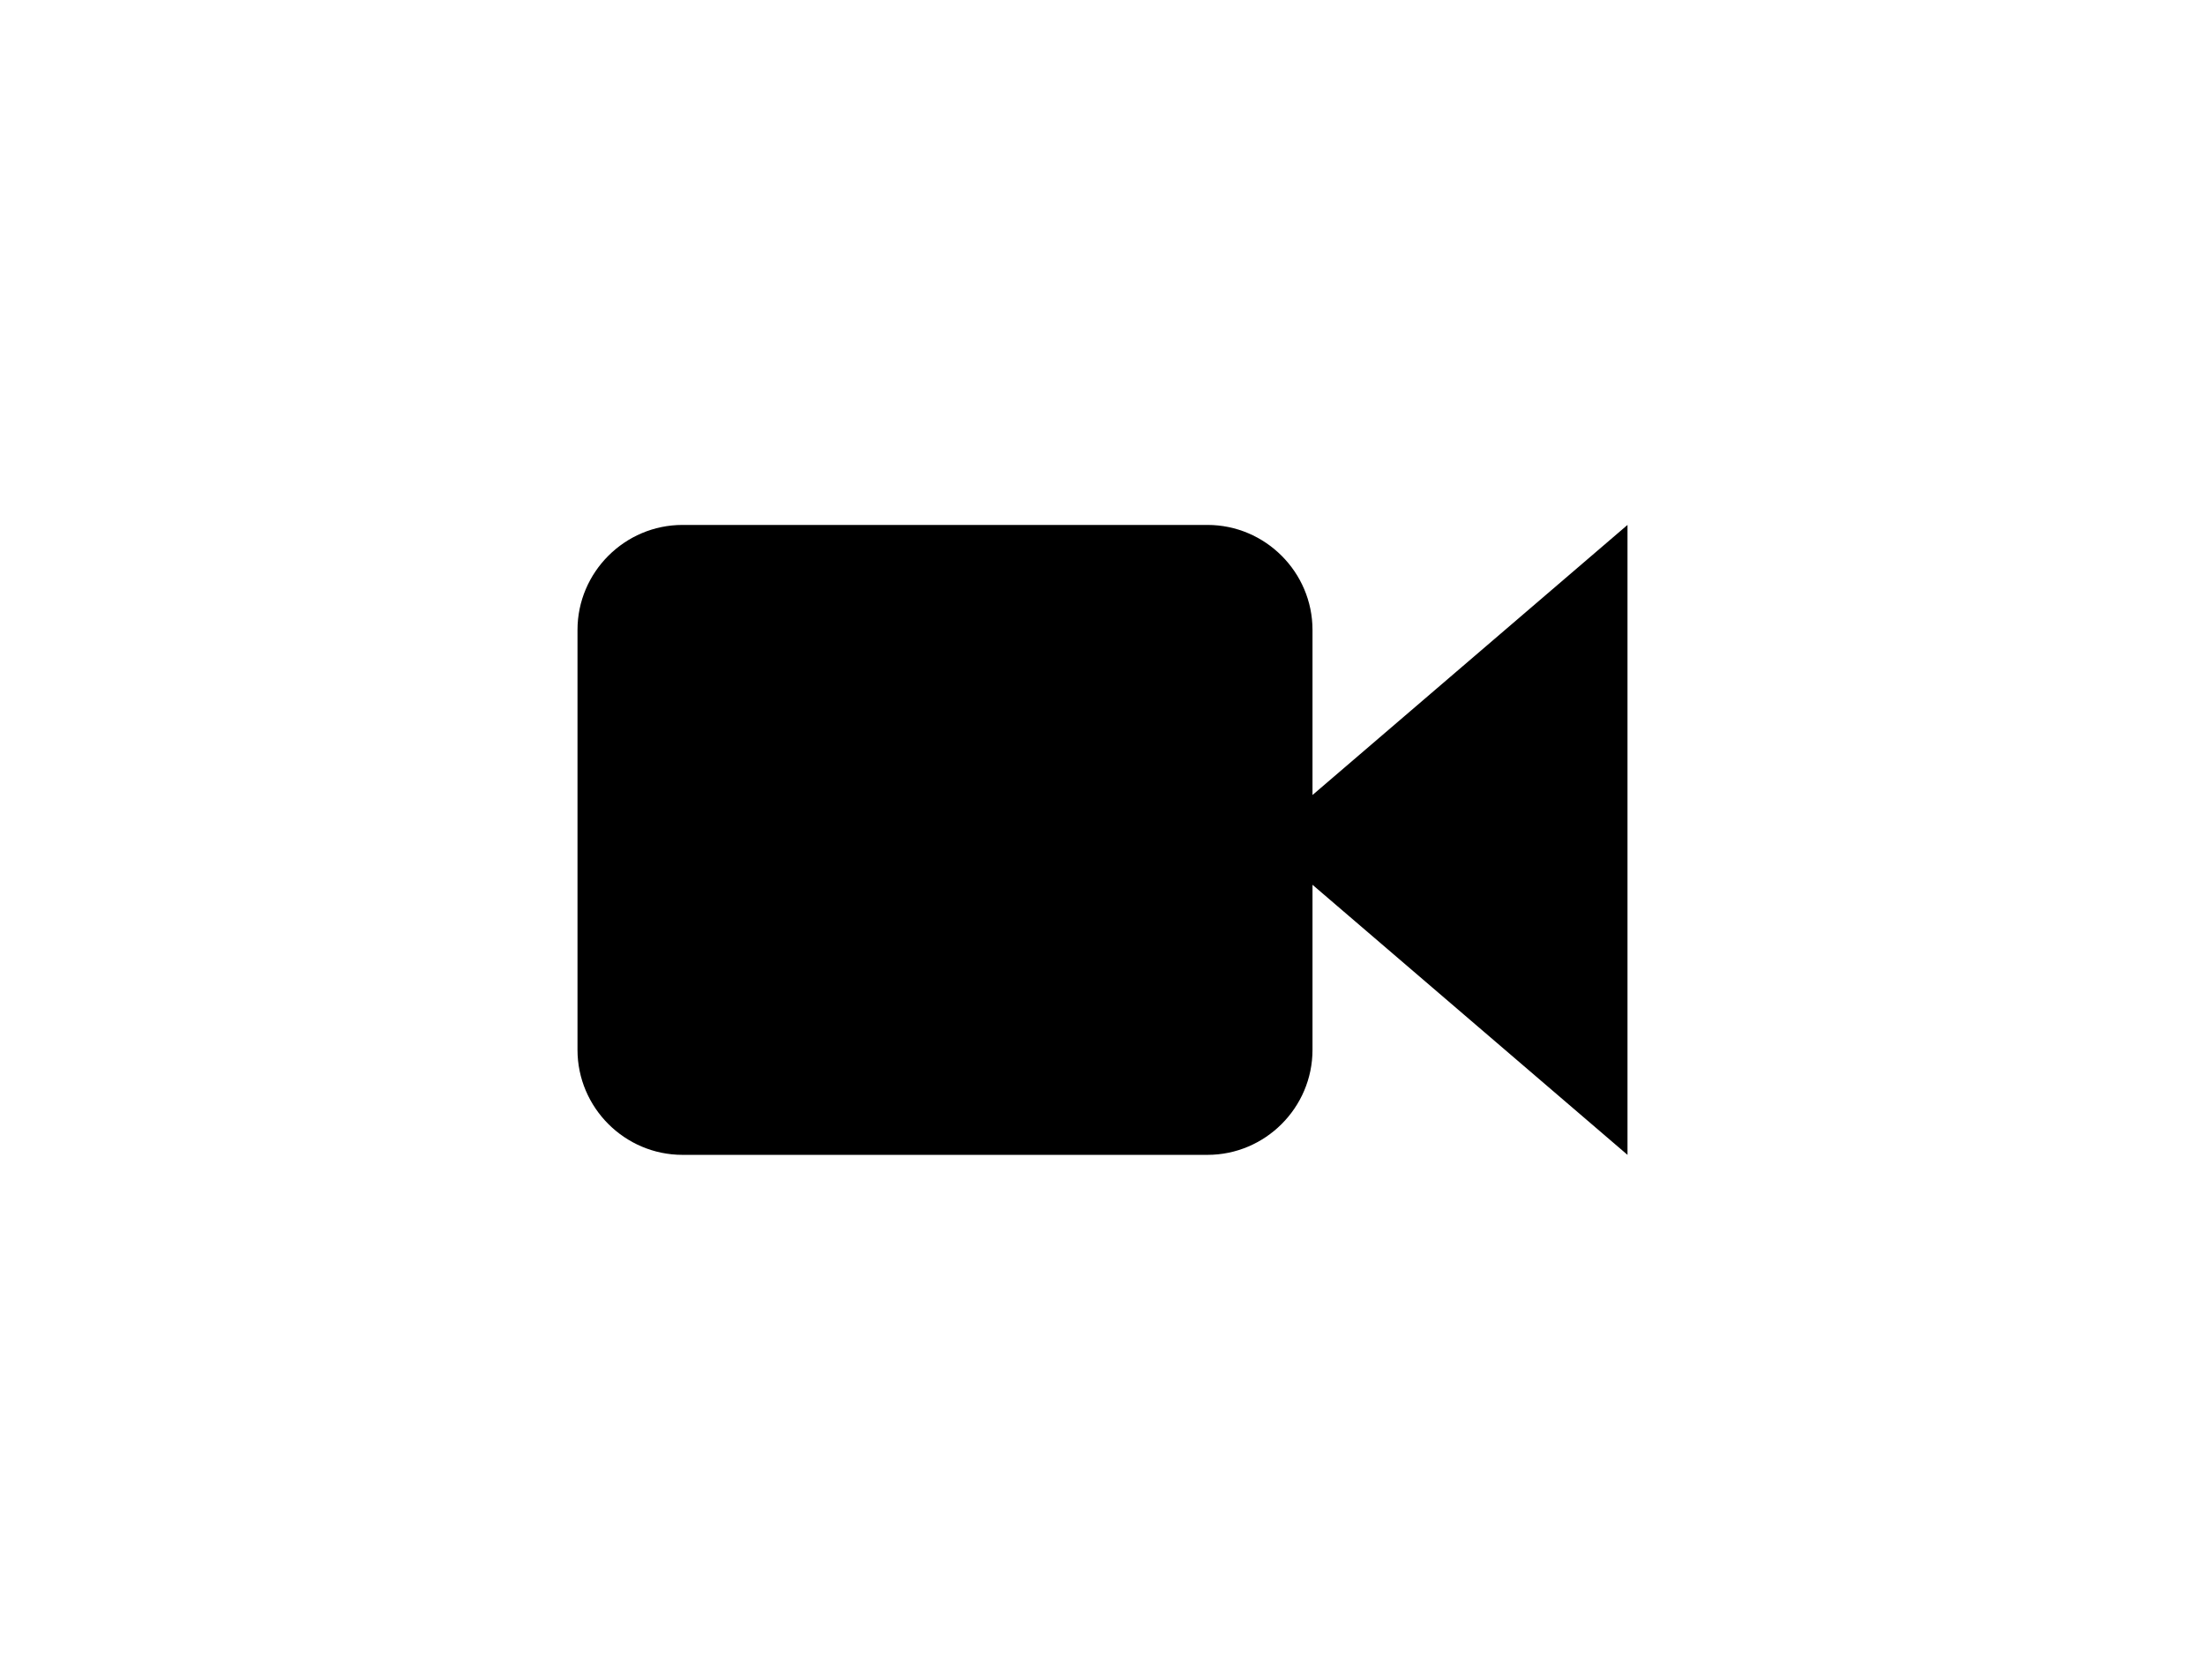
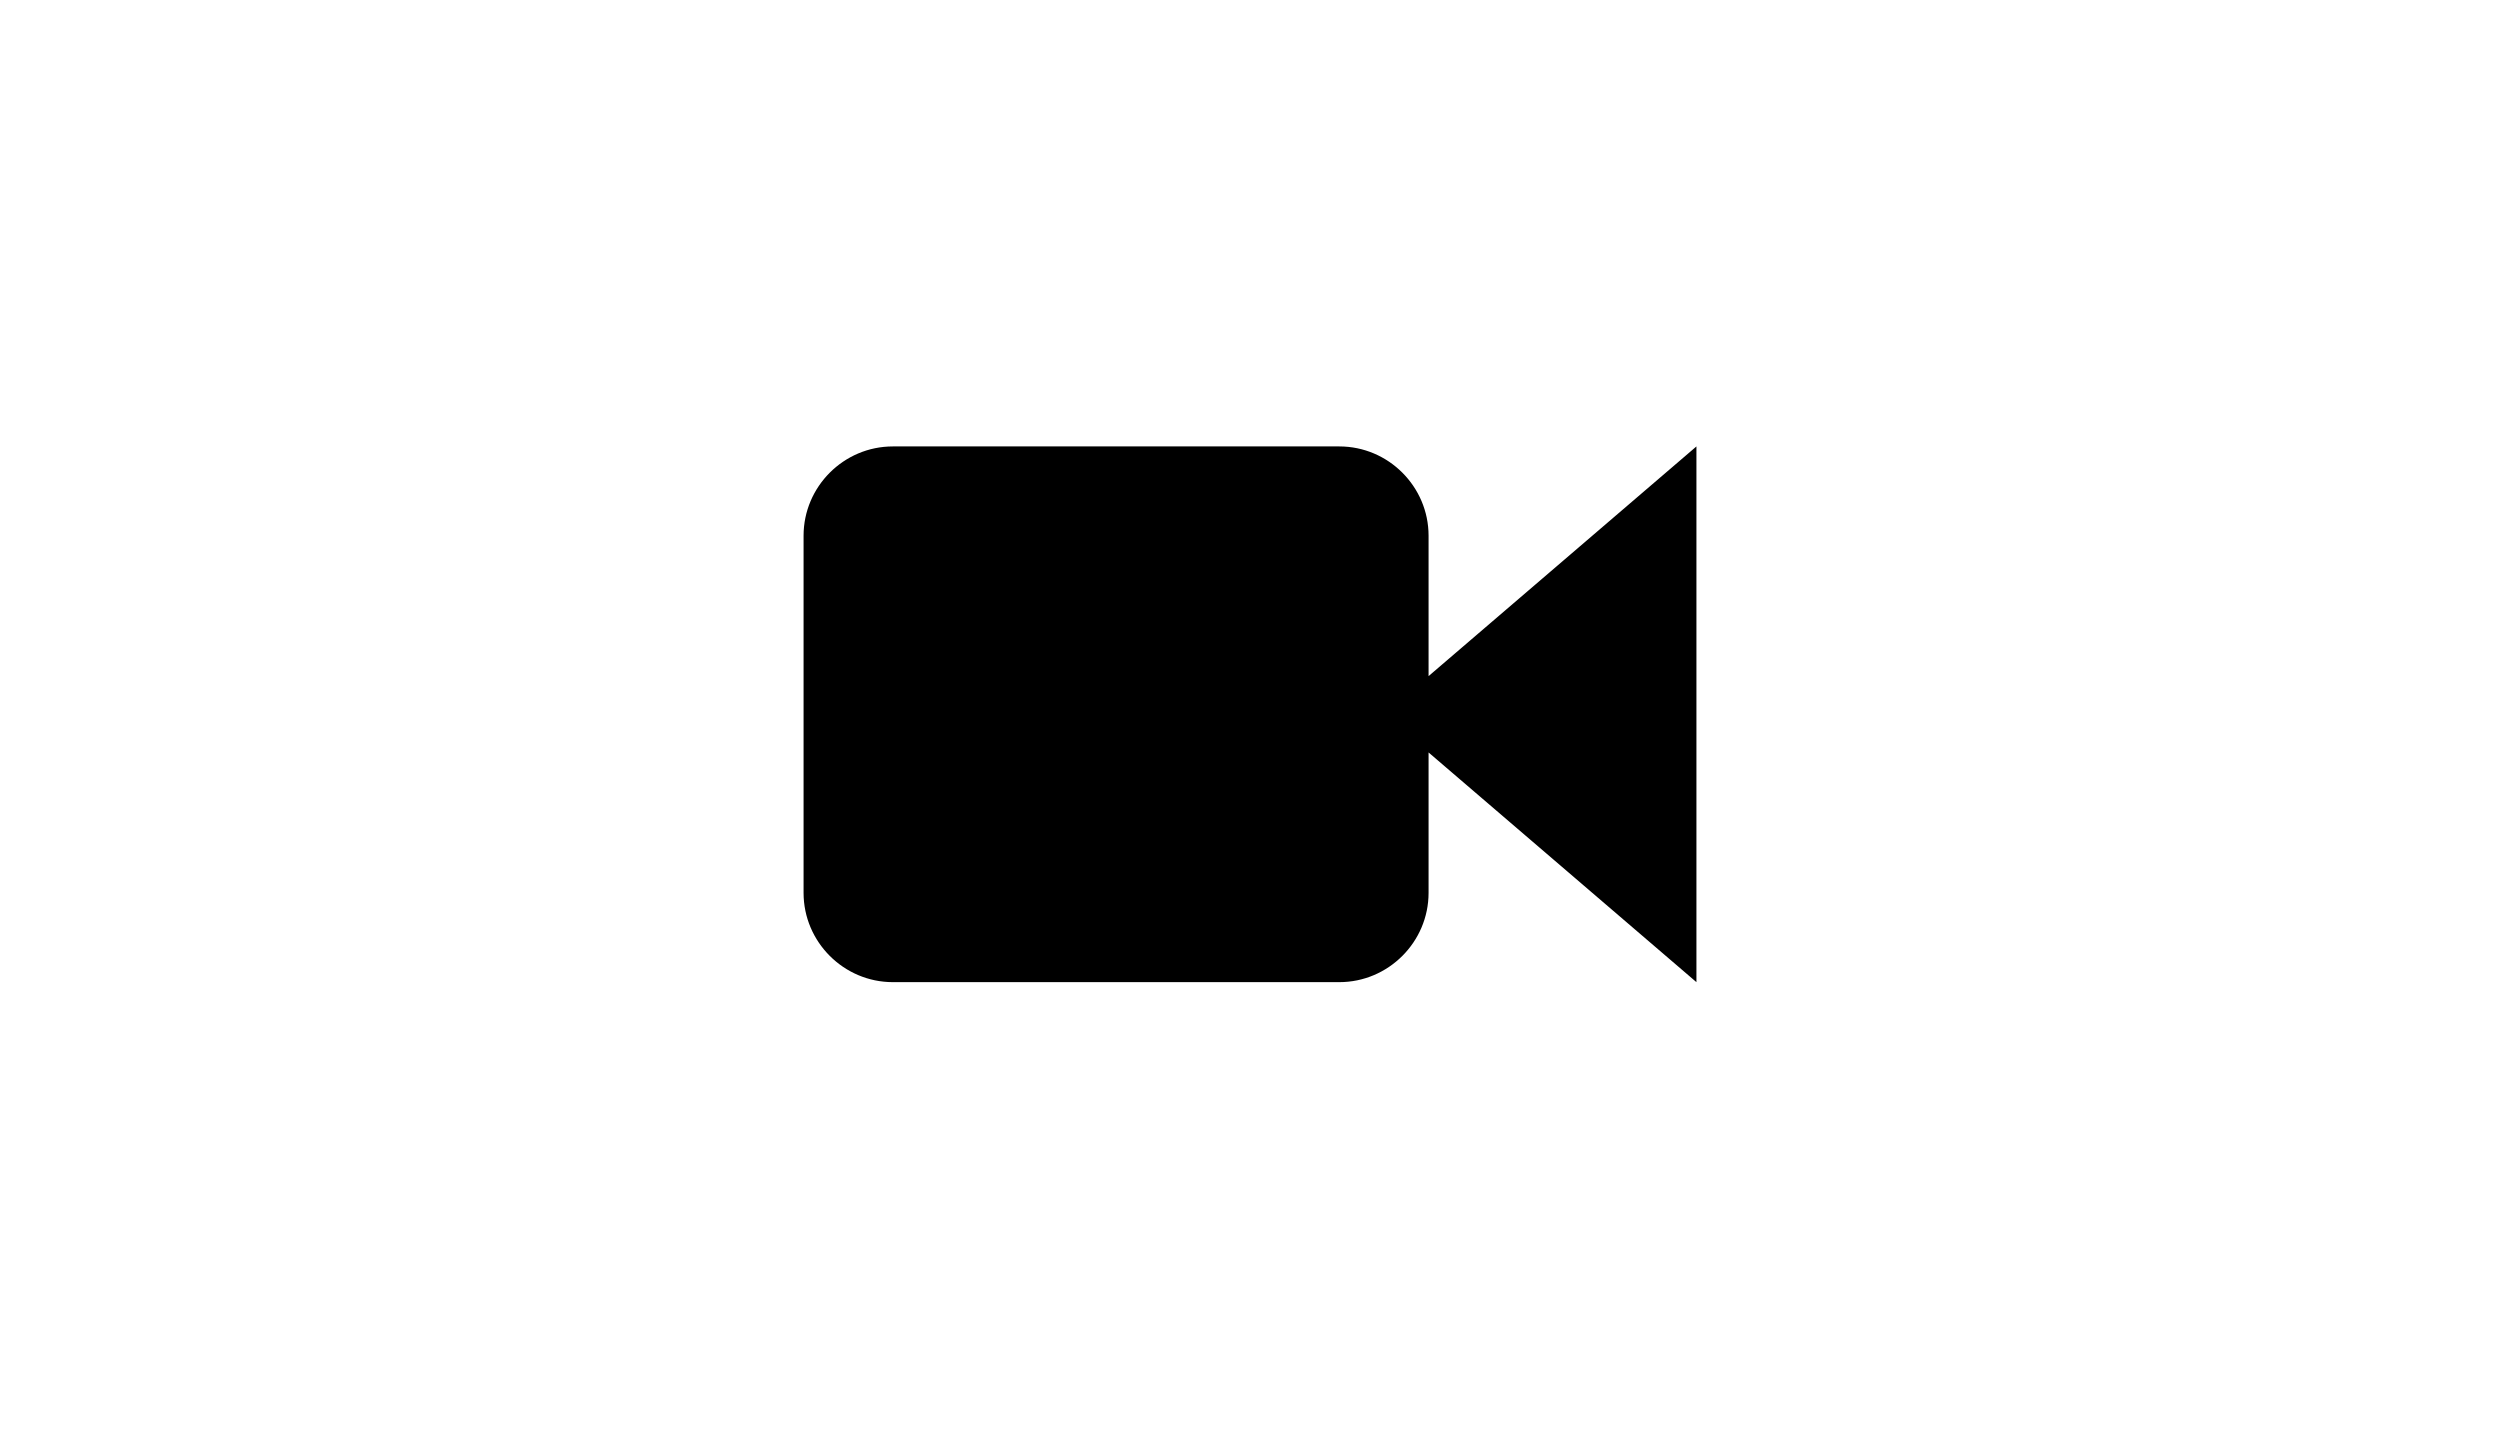
- <svg xmlns="http://www.w3.org/2000/svg" version="1.1" id="Layer_2" x="0px" y="0px" width="84px" height="64px" viewBox="0 0 84 64" enable-background="new 0 0 84 64" xml:space="preserve">
-   <path d="M62,20v24L50,33.71V40c0,2.2-1.8,4-4,4H26c-2.2,0-4-1.8-4-4V24c0-2.2,1.8-4,4-4h20c2.2,0,4,1.8,4,4v6.29L62,20z" />
+ <svg xmlns="http://www.w3.org/2000/svg" version="1.1" id="Layer_2" x="0px" y="0px" width="112px" height="64px" viewBox="0 0 112 64" enable-background="new 0 0 112 64" xml:space="preserve">
+   <path d="M76,20v24L64,33.71V40c0,2.2-1.8,4-4,4H40c-2.2,0-4-1.8-4-4V24c0-2.2,1.8-4,4-4h20c2.2,0,4,1.8,4,4v6.29L76,20z" />
</svg>
